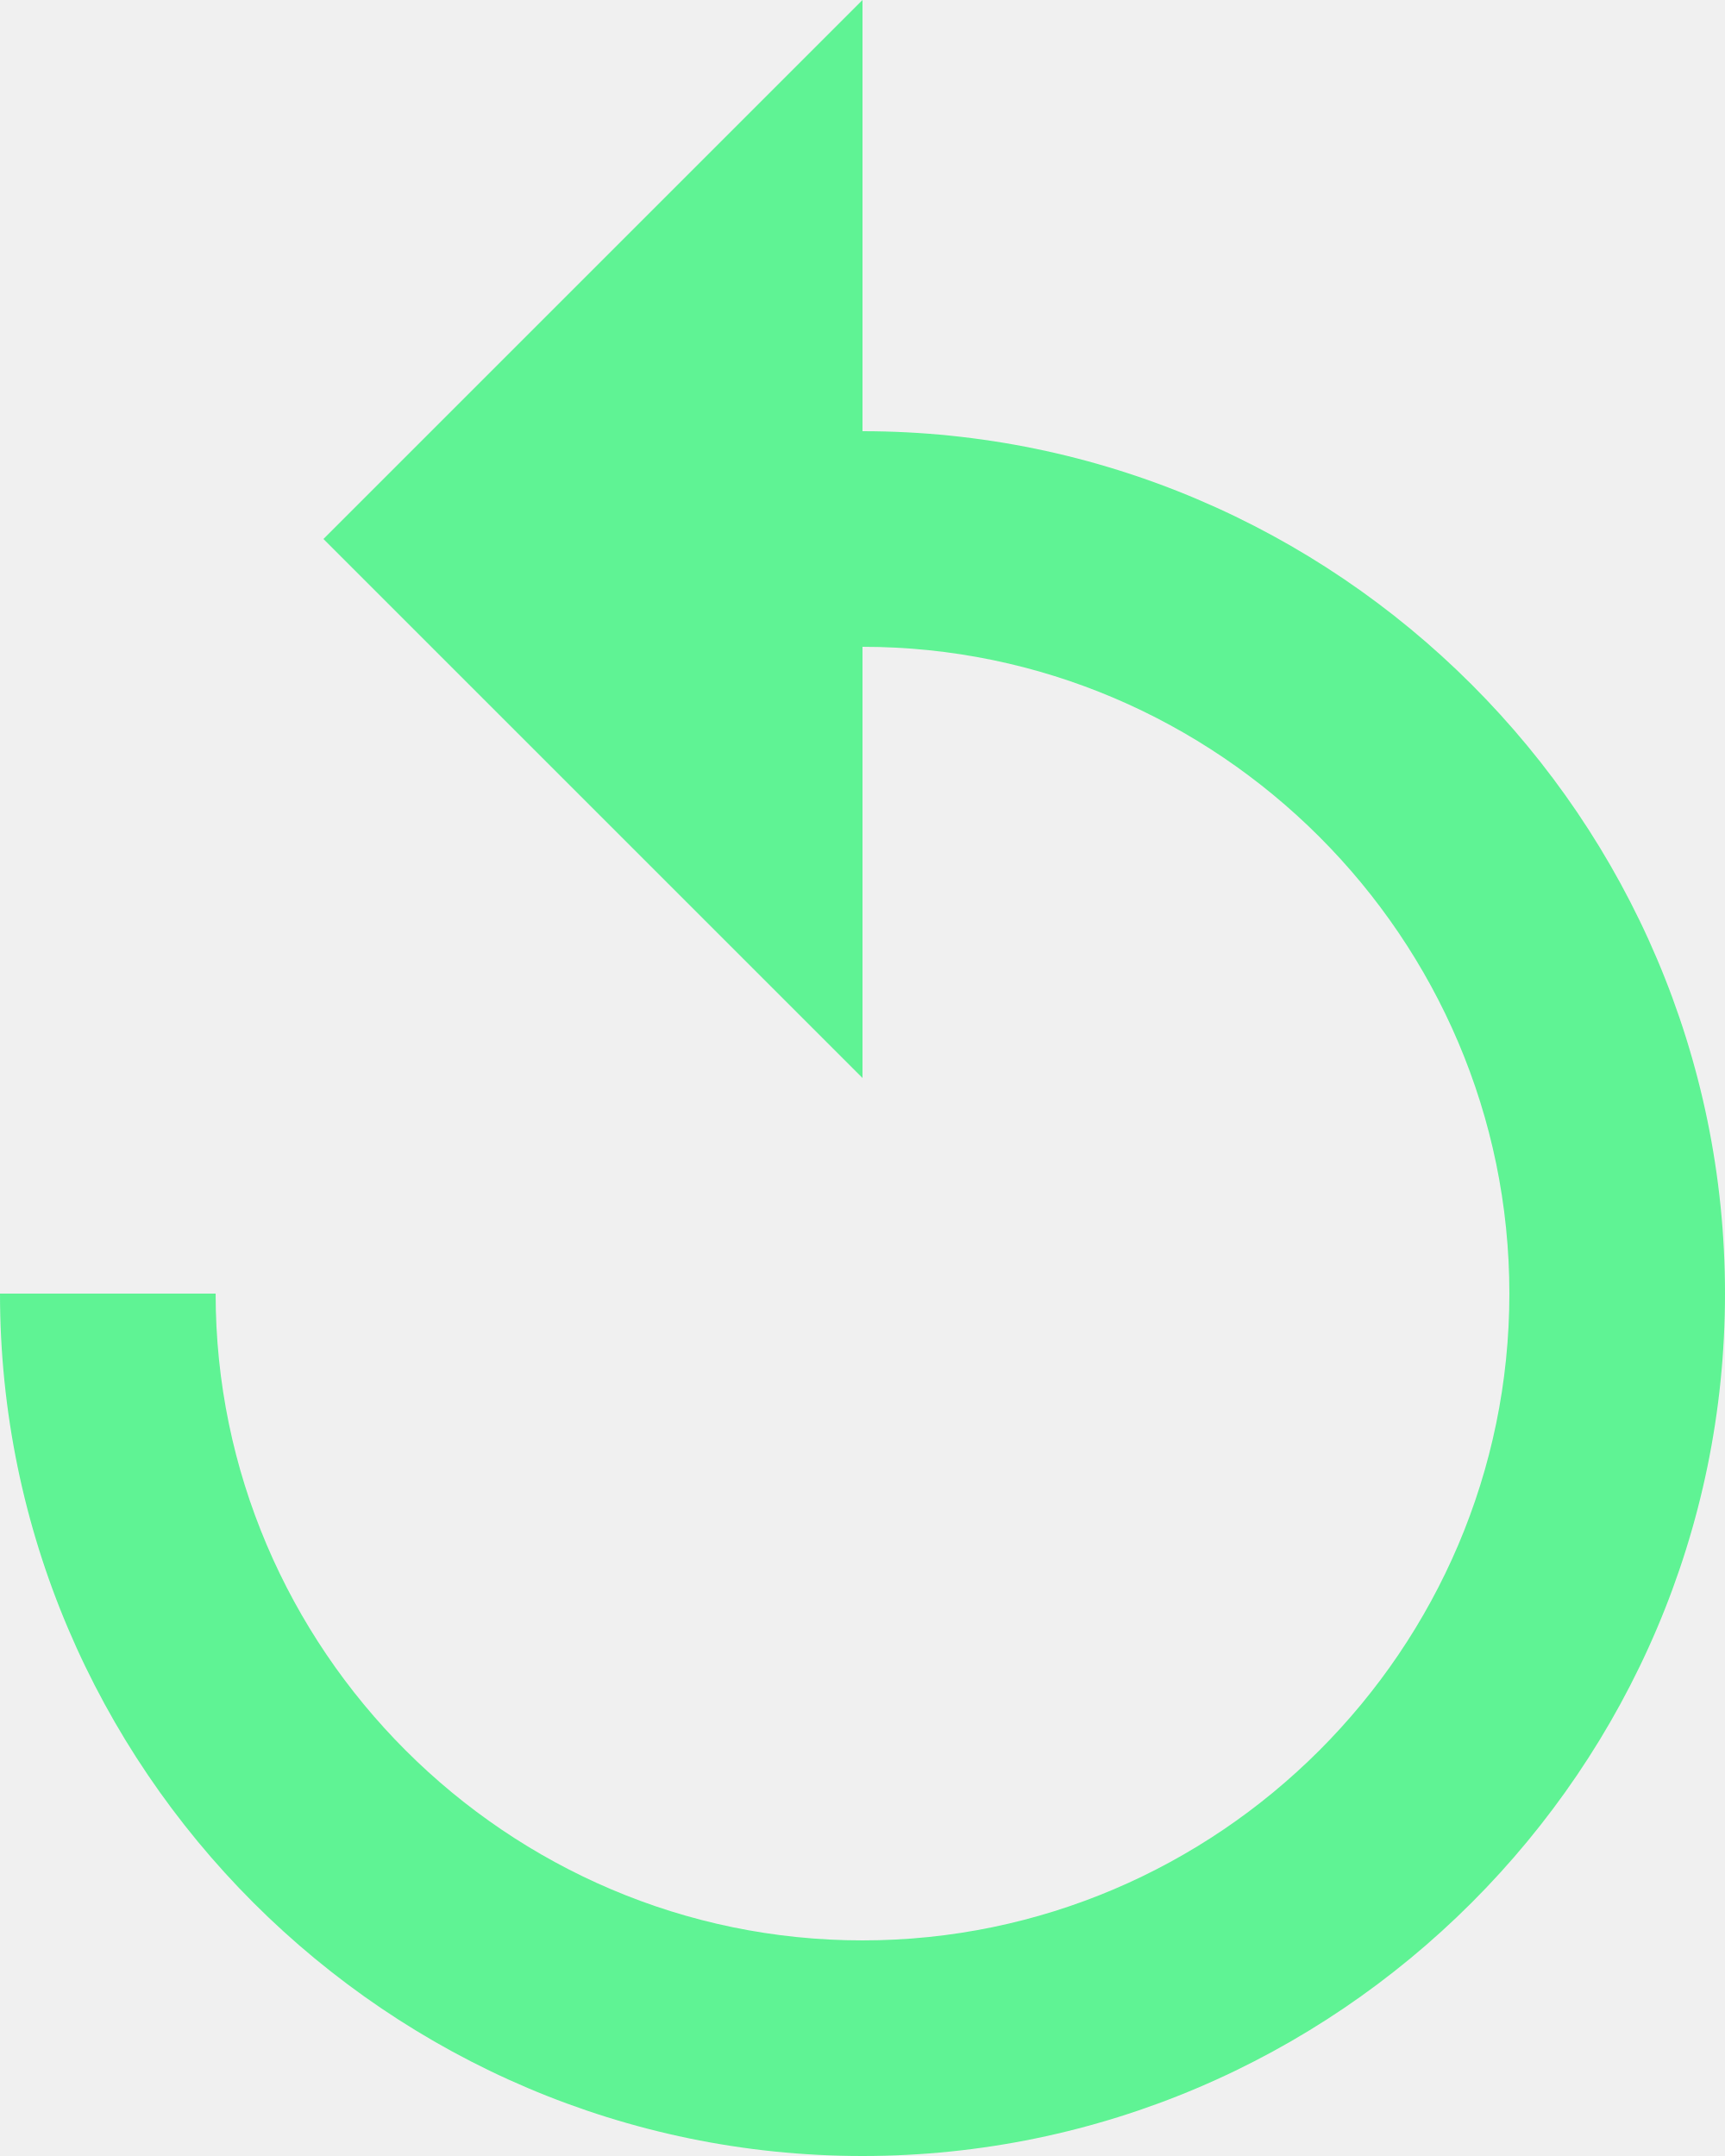
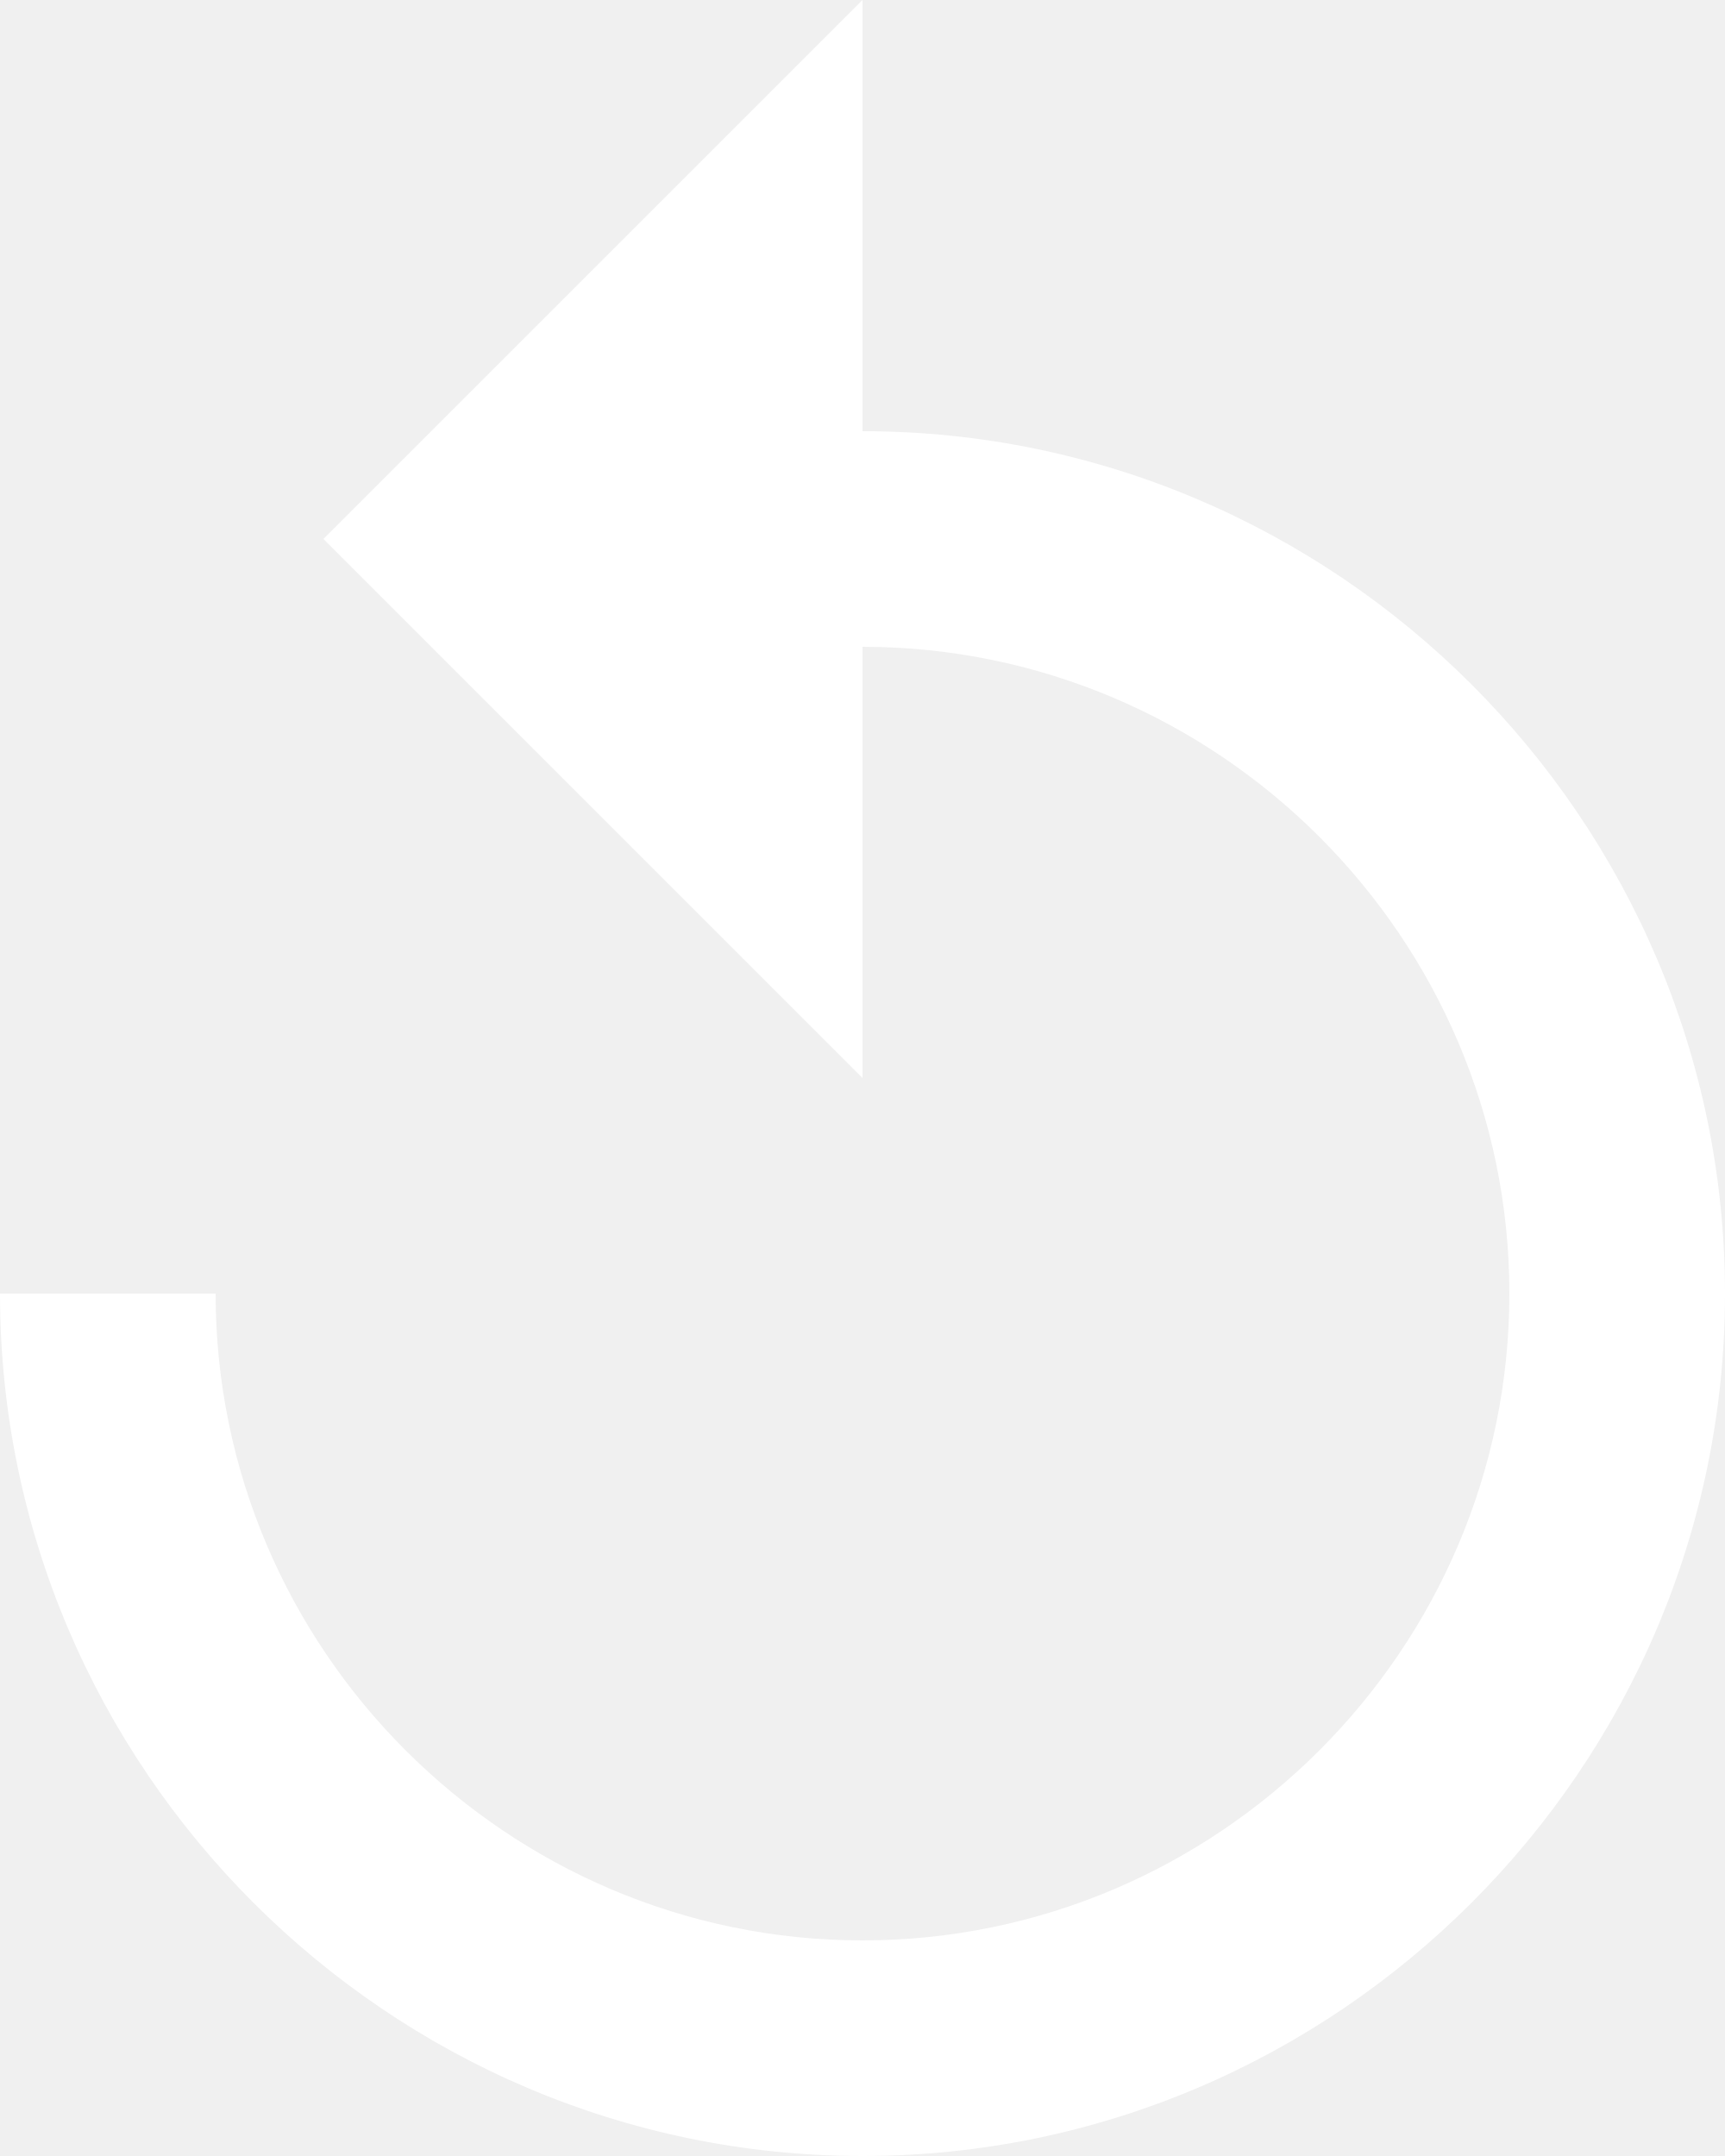
<svg xmlns="http://www.w3.org/2000/svg" height="20px" version="1.1" viewBox="0 0 16 20" width="16px">
  <defs />
  <g fill="none" fill-rule="evenodd" id="Page-1" stroke="none" stroke-width="1">
-     <g fill="#28f370b8" id="Icons-AV" transform="translate(-2, -127)">
+     <g fill="#fff" id="Icons-AV" transform="translate(-2, -127)">
      <g id="replay" transform="translate(2, 127)">
        <path d="M8,4 L8,0 L3,5 L8,10 L8,6 C11.3,6 14,8.7 14,12 C14,15.3 11.3,18 8,18 C4.7,18 2,15.3 2,12 L0,12 C0,16.4 3.6,20 8,20 C12.4,20 16,16.4 16,12 C16,7.6 12.4,4 8,4 L8,4 Z" id="Shape" />
      </g>
    </g>
  </g>
</svg>
